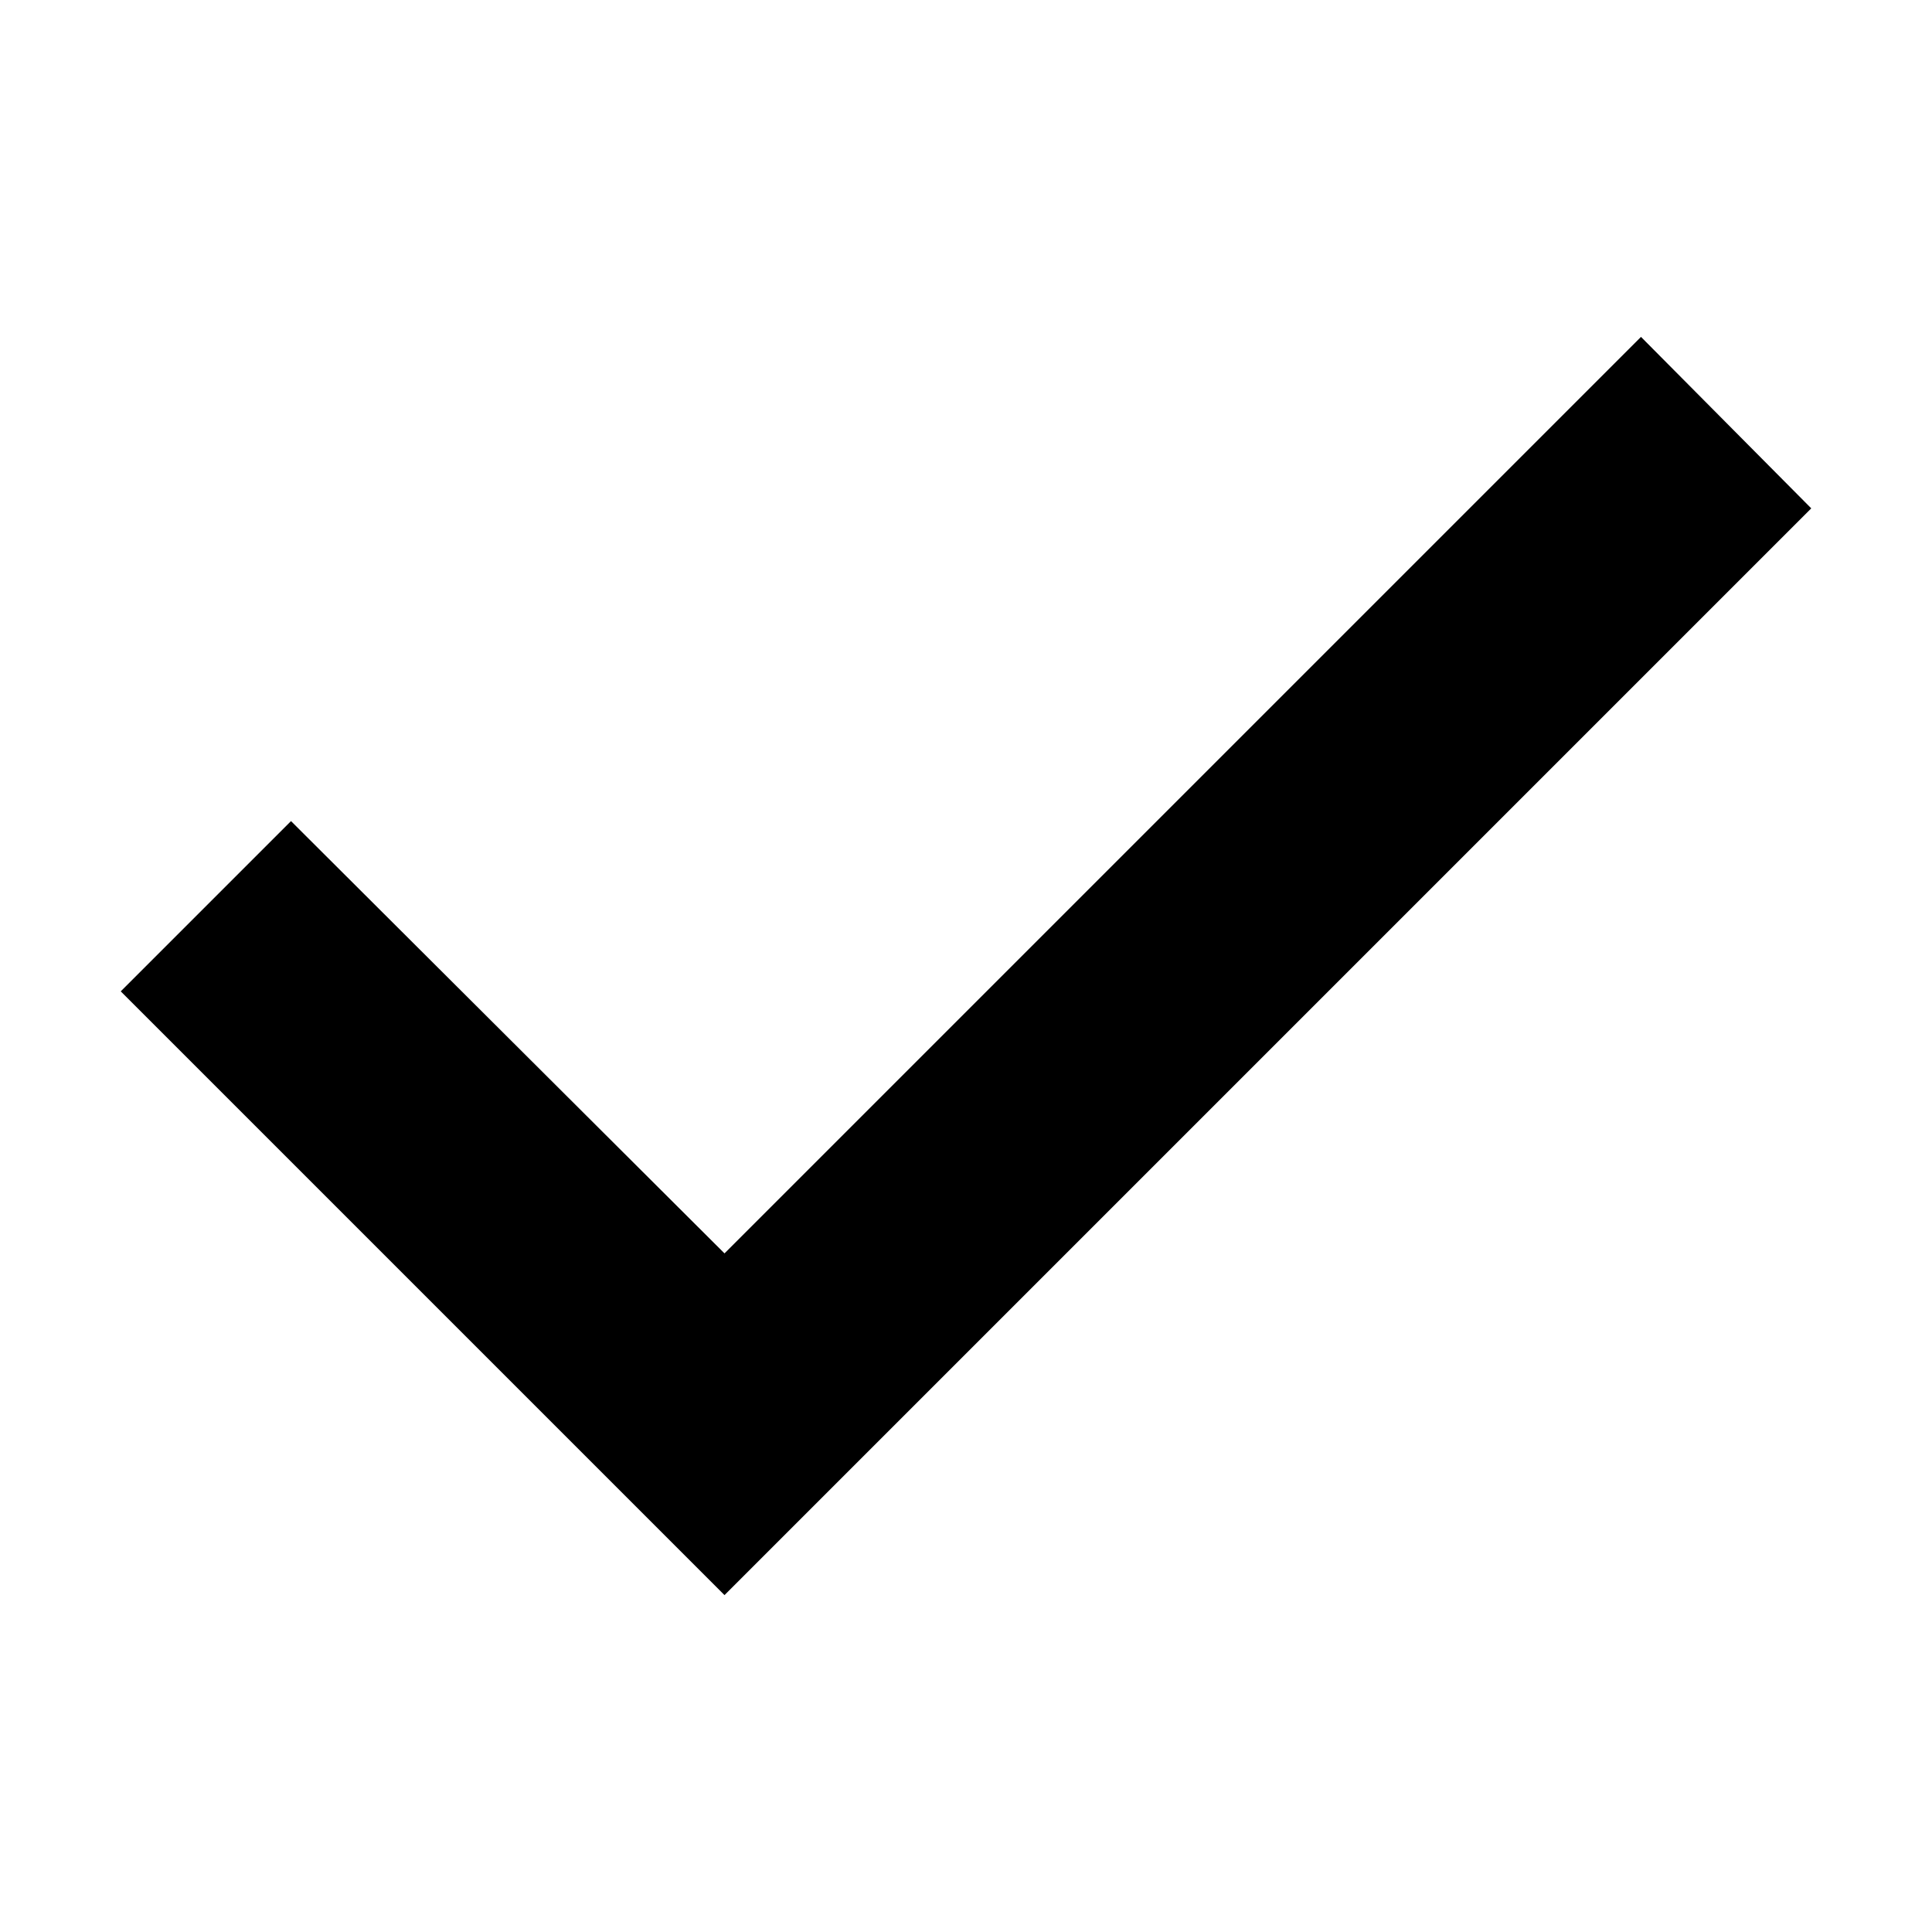
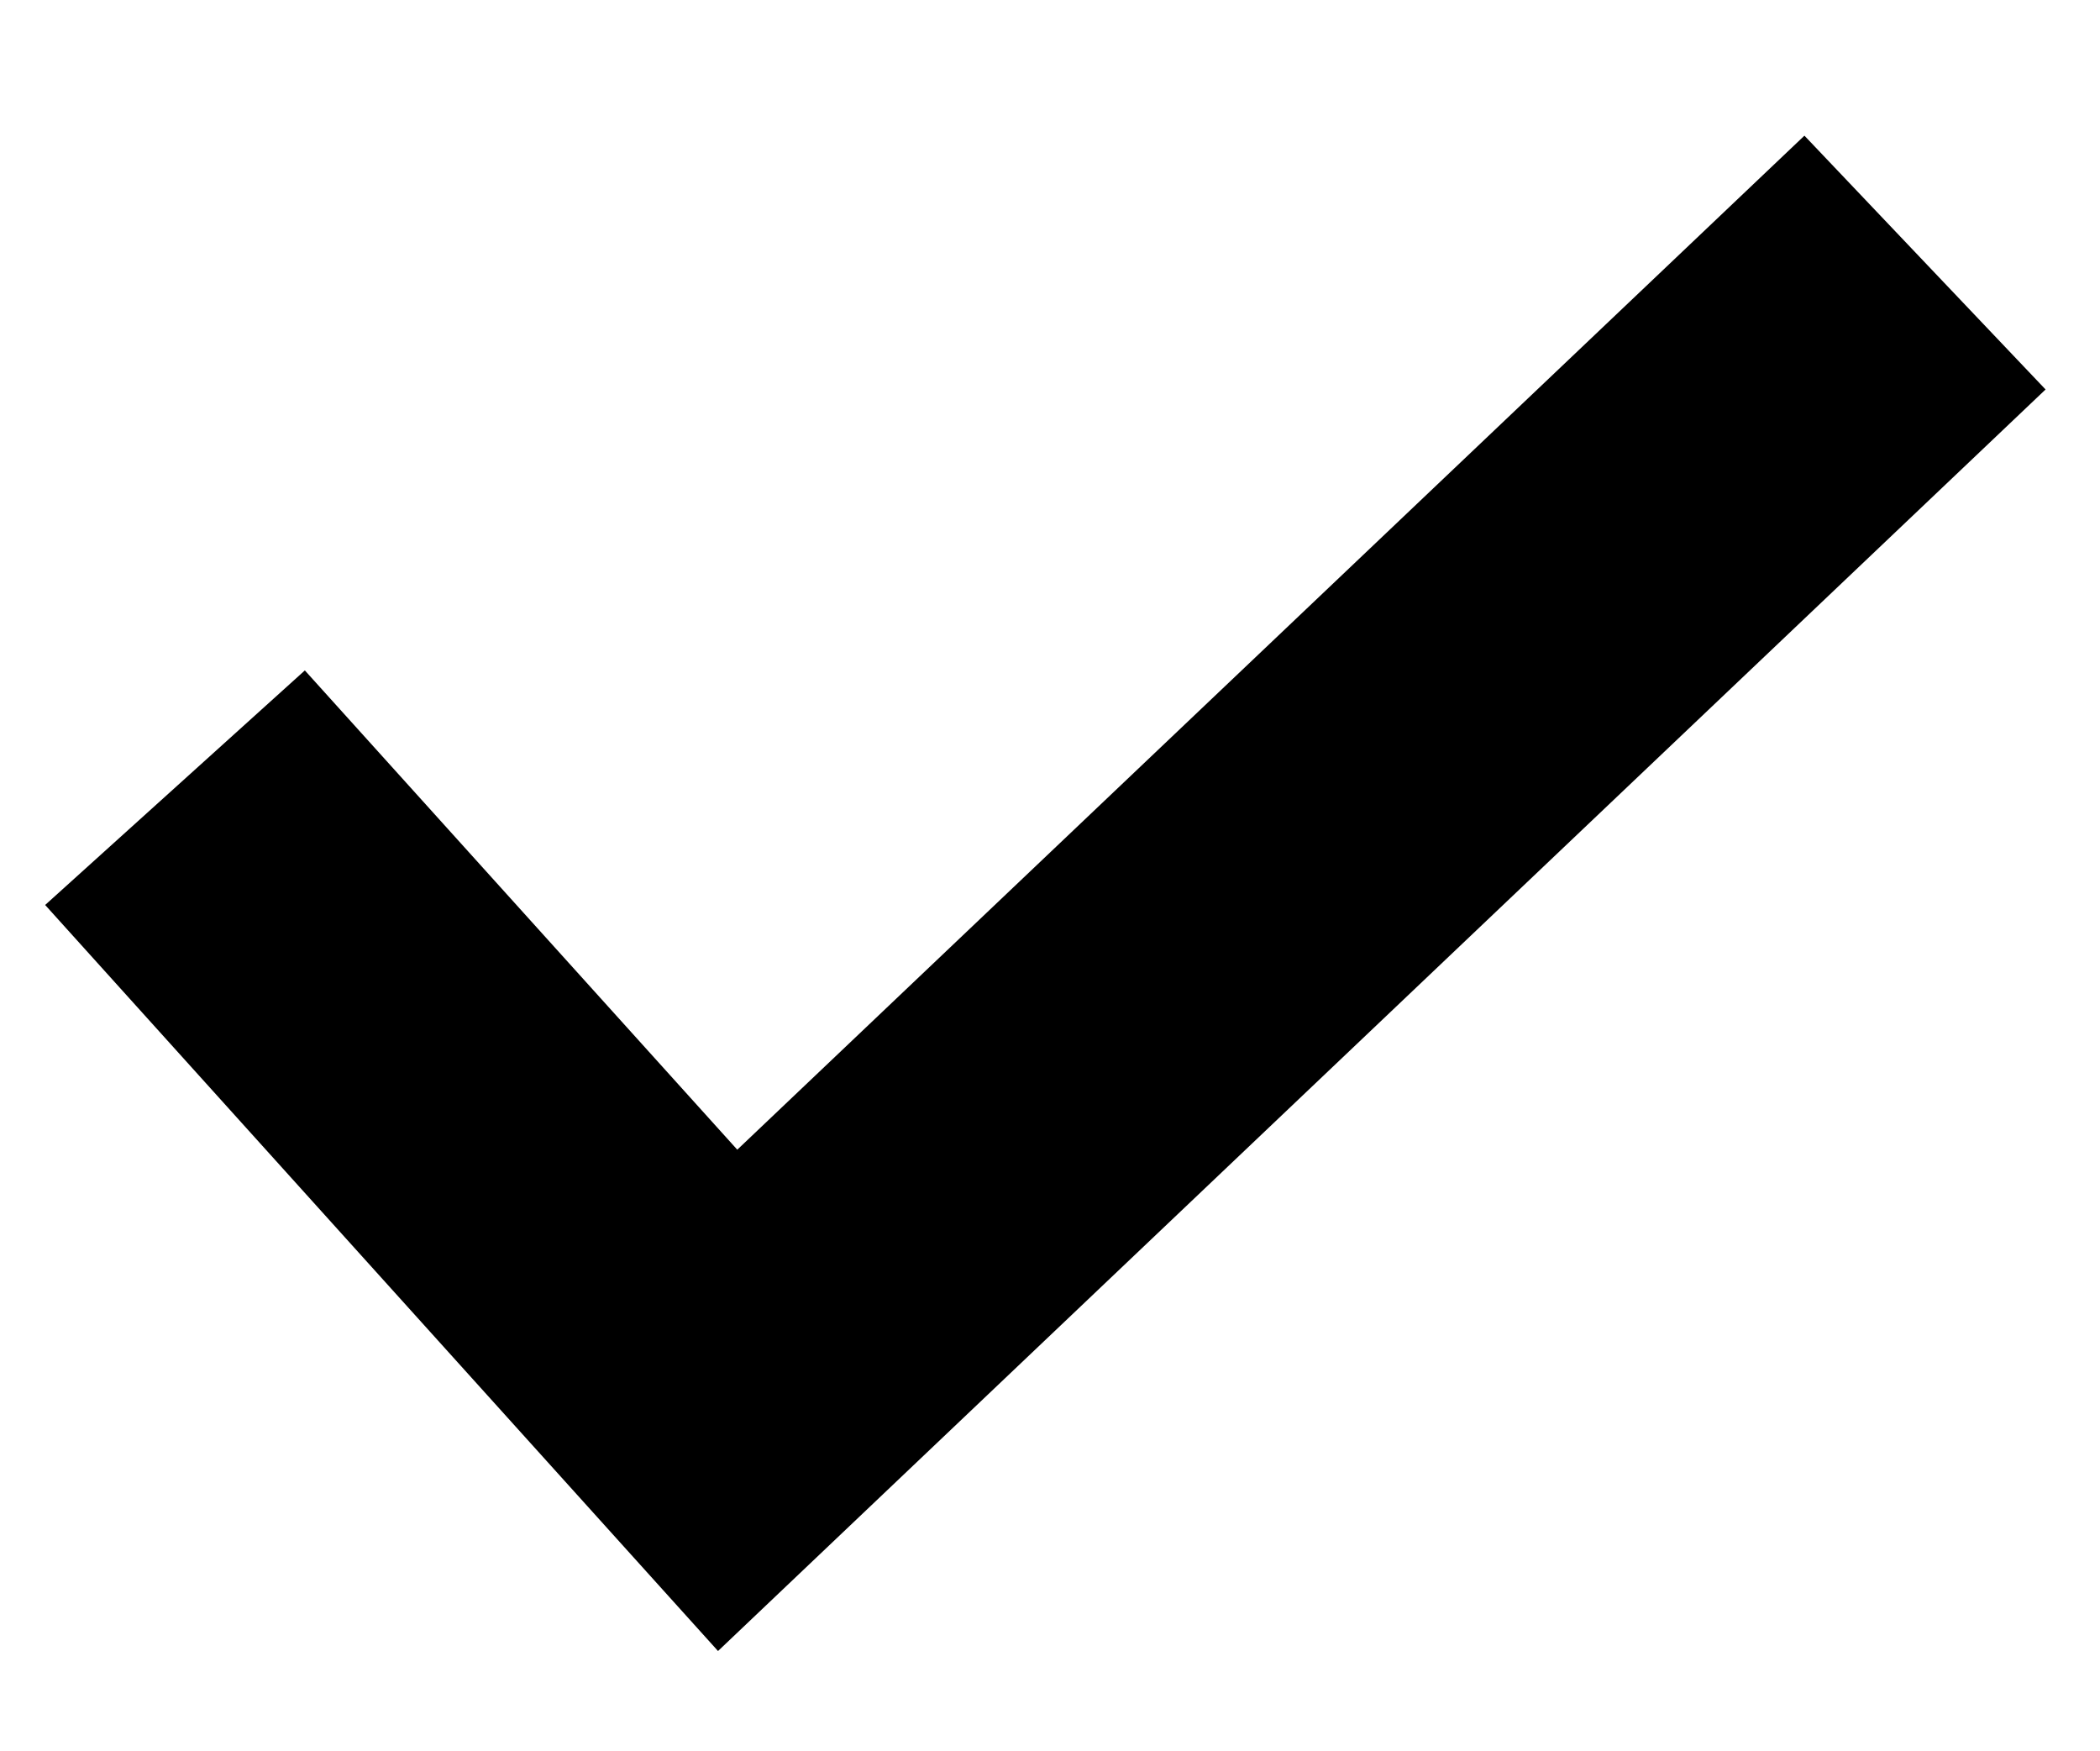
- <svg xmlns="http://www.w3.org/2000/svg" viewBox="-1 -2 16 16">
-   <path fill-rule="evenodd" clip-rule="evenodd" fill="currentColor" d="M5 11.21L0 6.21L1.41 4.8L5 8.38L12.59 0.79L14 2.21L5 11.21Z" />
+ <svg xmlns="http://www.w3.org/2000/svg" width="12" height="10" viewBox="0 0 12 10" fill="none">
+   <path fill-rule="evenodd" clip-rule="evenodd" d="M11.689 2.225L4.103 9.432L0.258 5.17L1.742 3.83L4.213 6.568L10.311 0.775L11.689 2.225Z" fill="currentColor" />
</svg>
